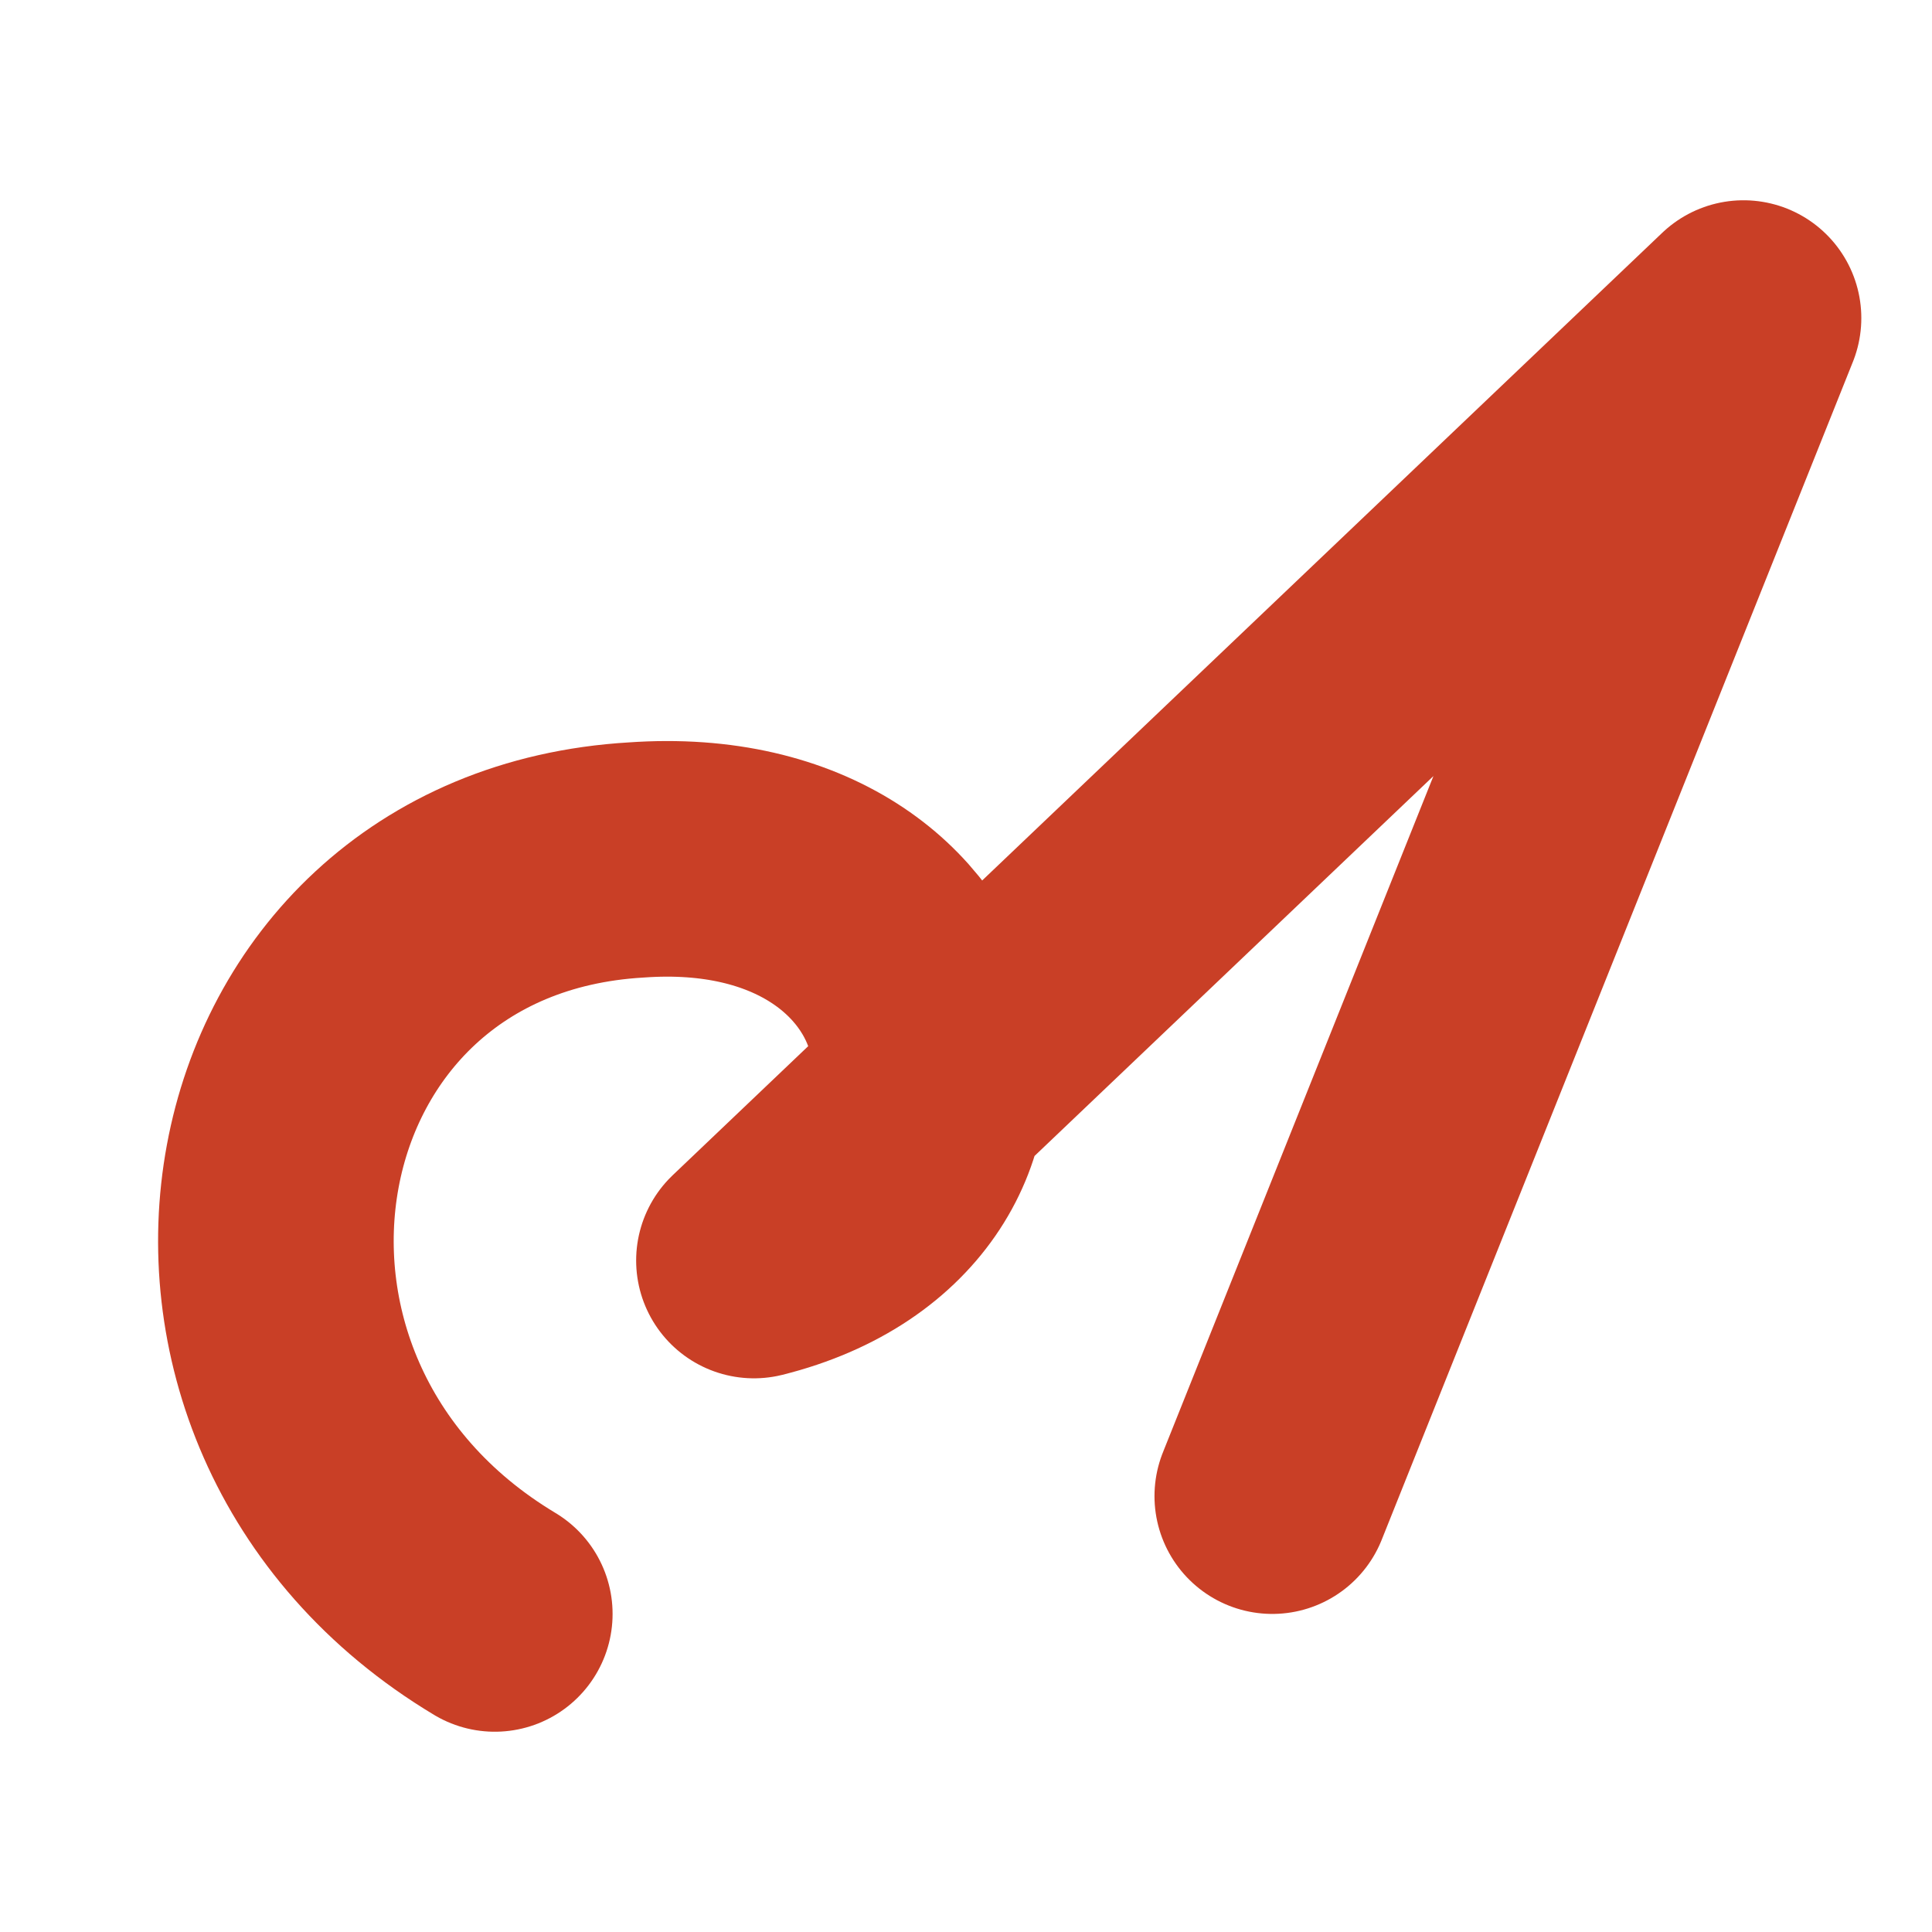
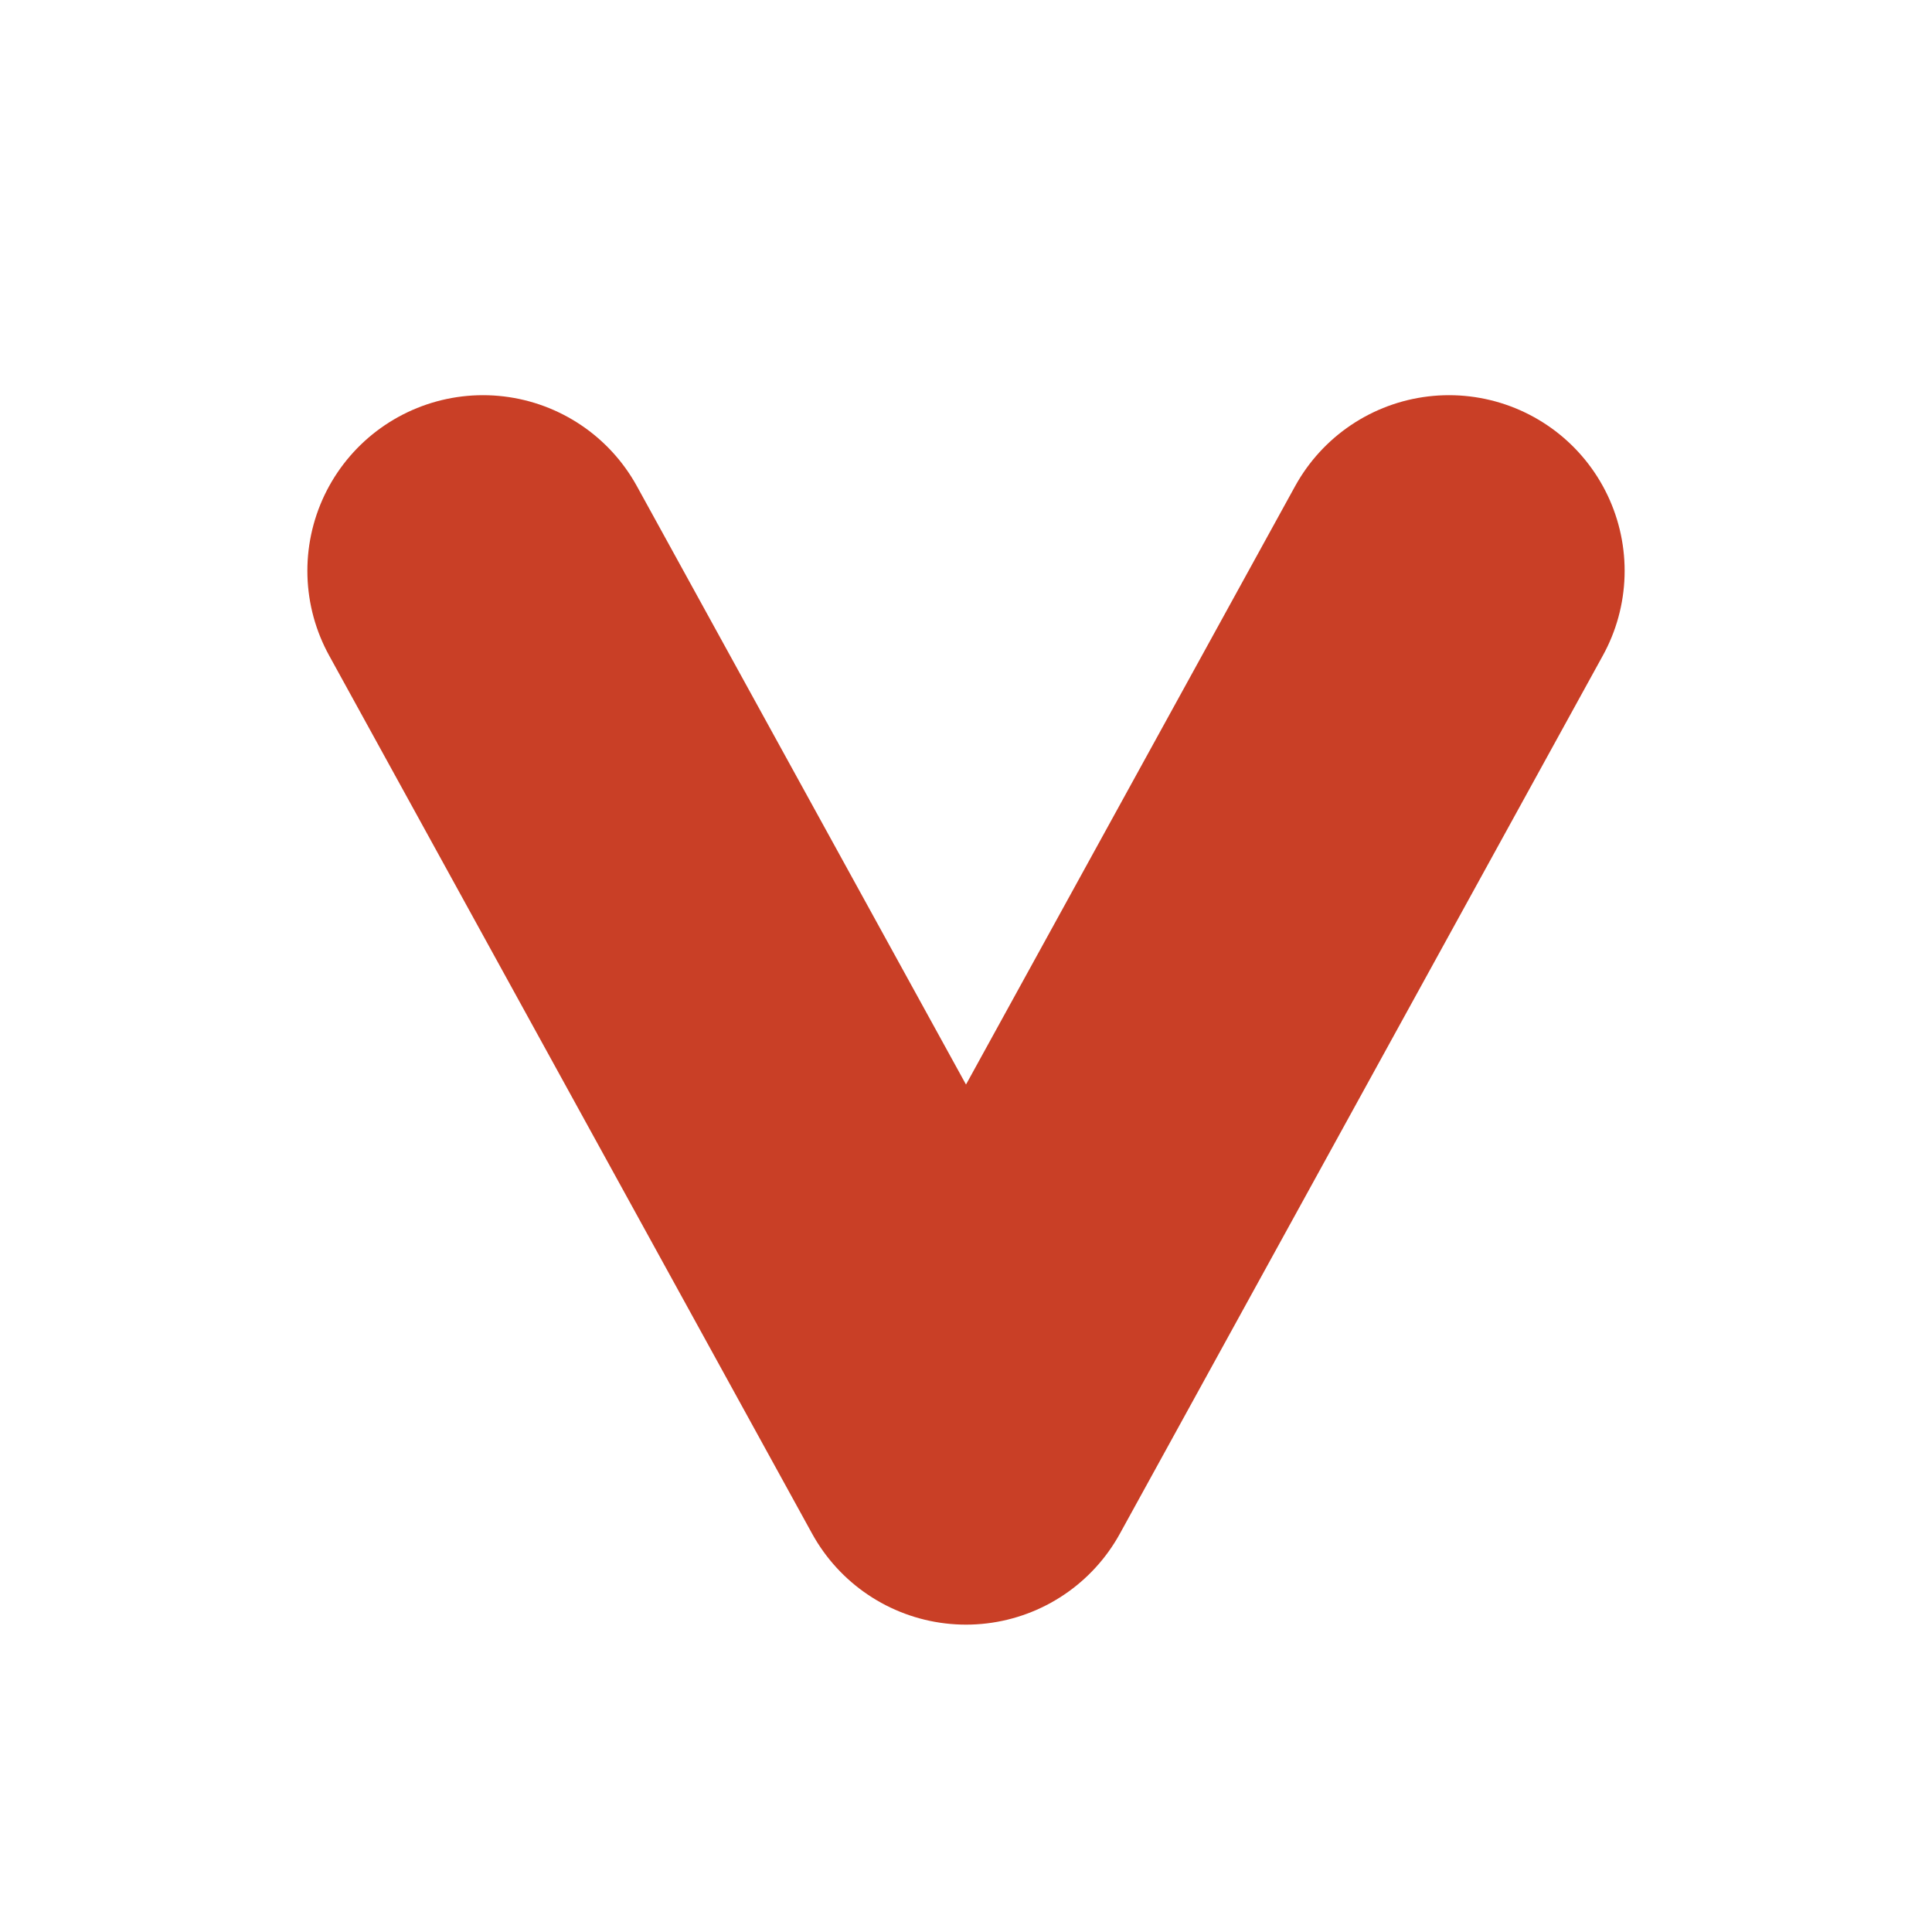
- <svg xmlns="http://www.w3.org/2000/svg" viewBox="7 11.5 82 82" width="82" height="82">
-   <path d="M28 80 C13 71 17 49 34 48 C48 47 51 62 39 65 L81 25 L61 75" fill="none" stroke="#c93f26" stroke-width="10" stroke-linecap="round" stroke-linejoin="round" />
+ <svg xmlns="http://www.w3.org/2000/svg" viewBox="0 0 44 44" width="44" height="44">
+   <path d="M11 13 L22 33 L33 13" fill="none" stroke="#c93f26" stroke-width="8" stroke-linecap="round" stroke-linejoin="round" />
</svg>
